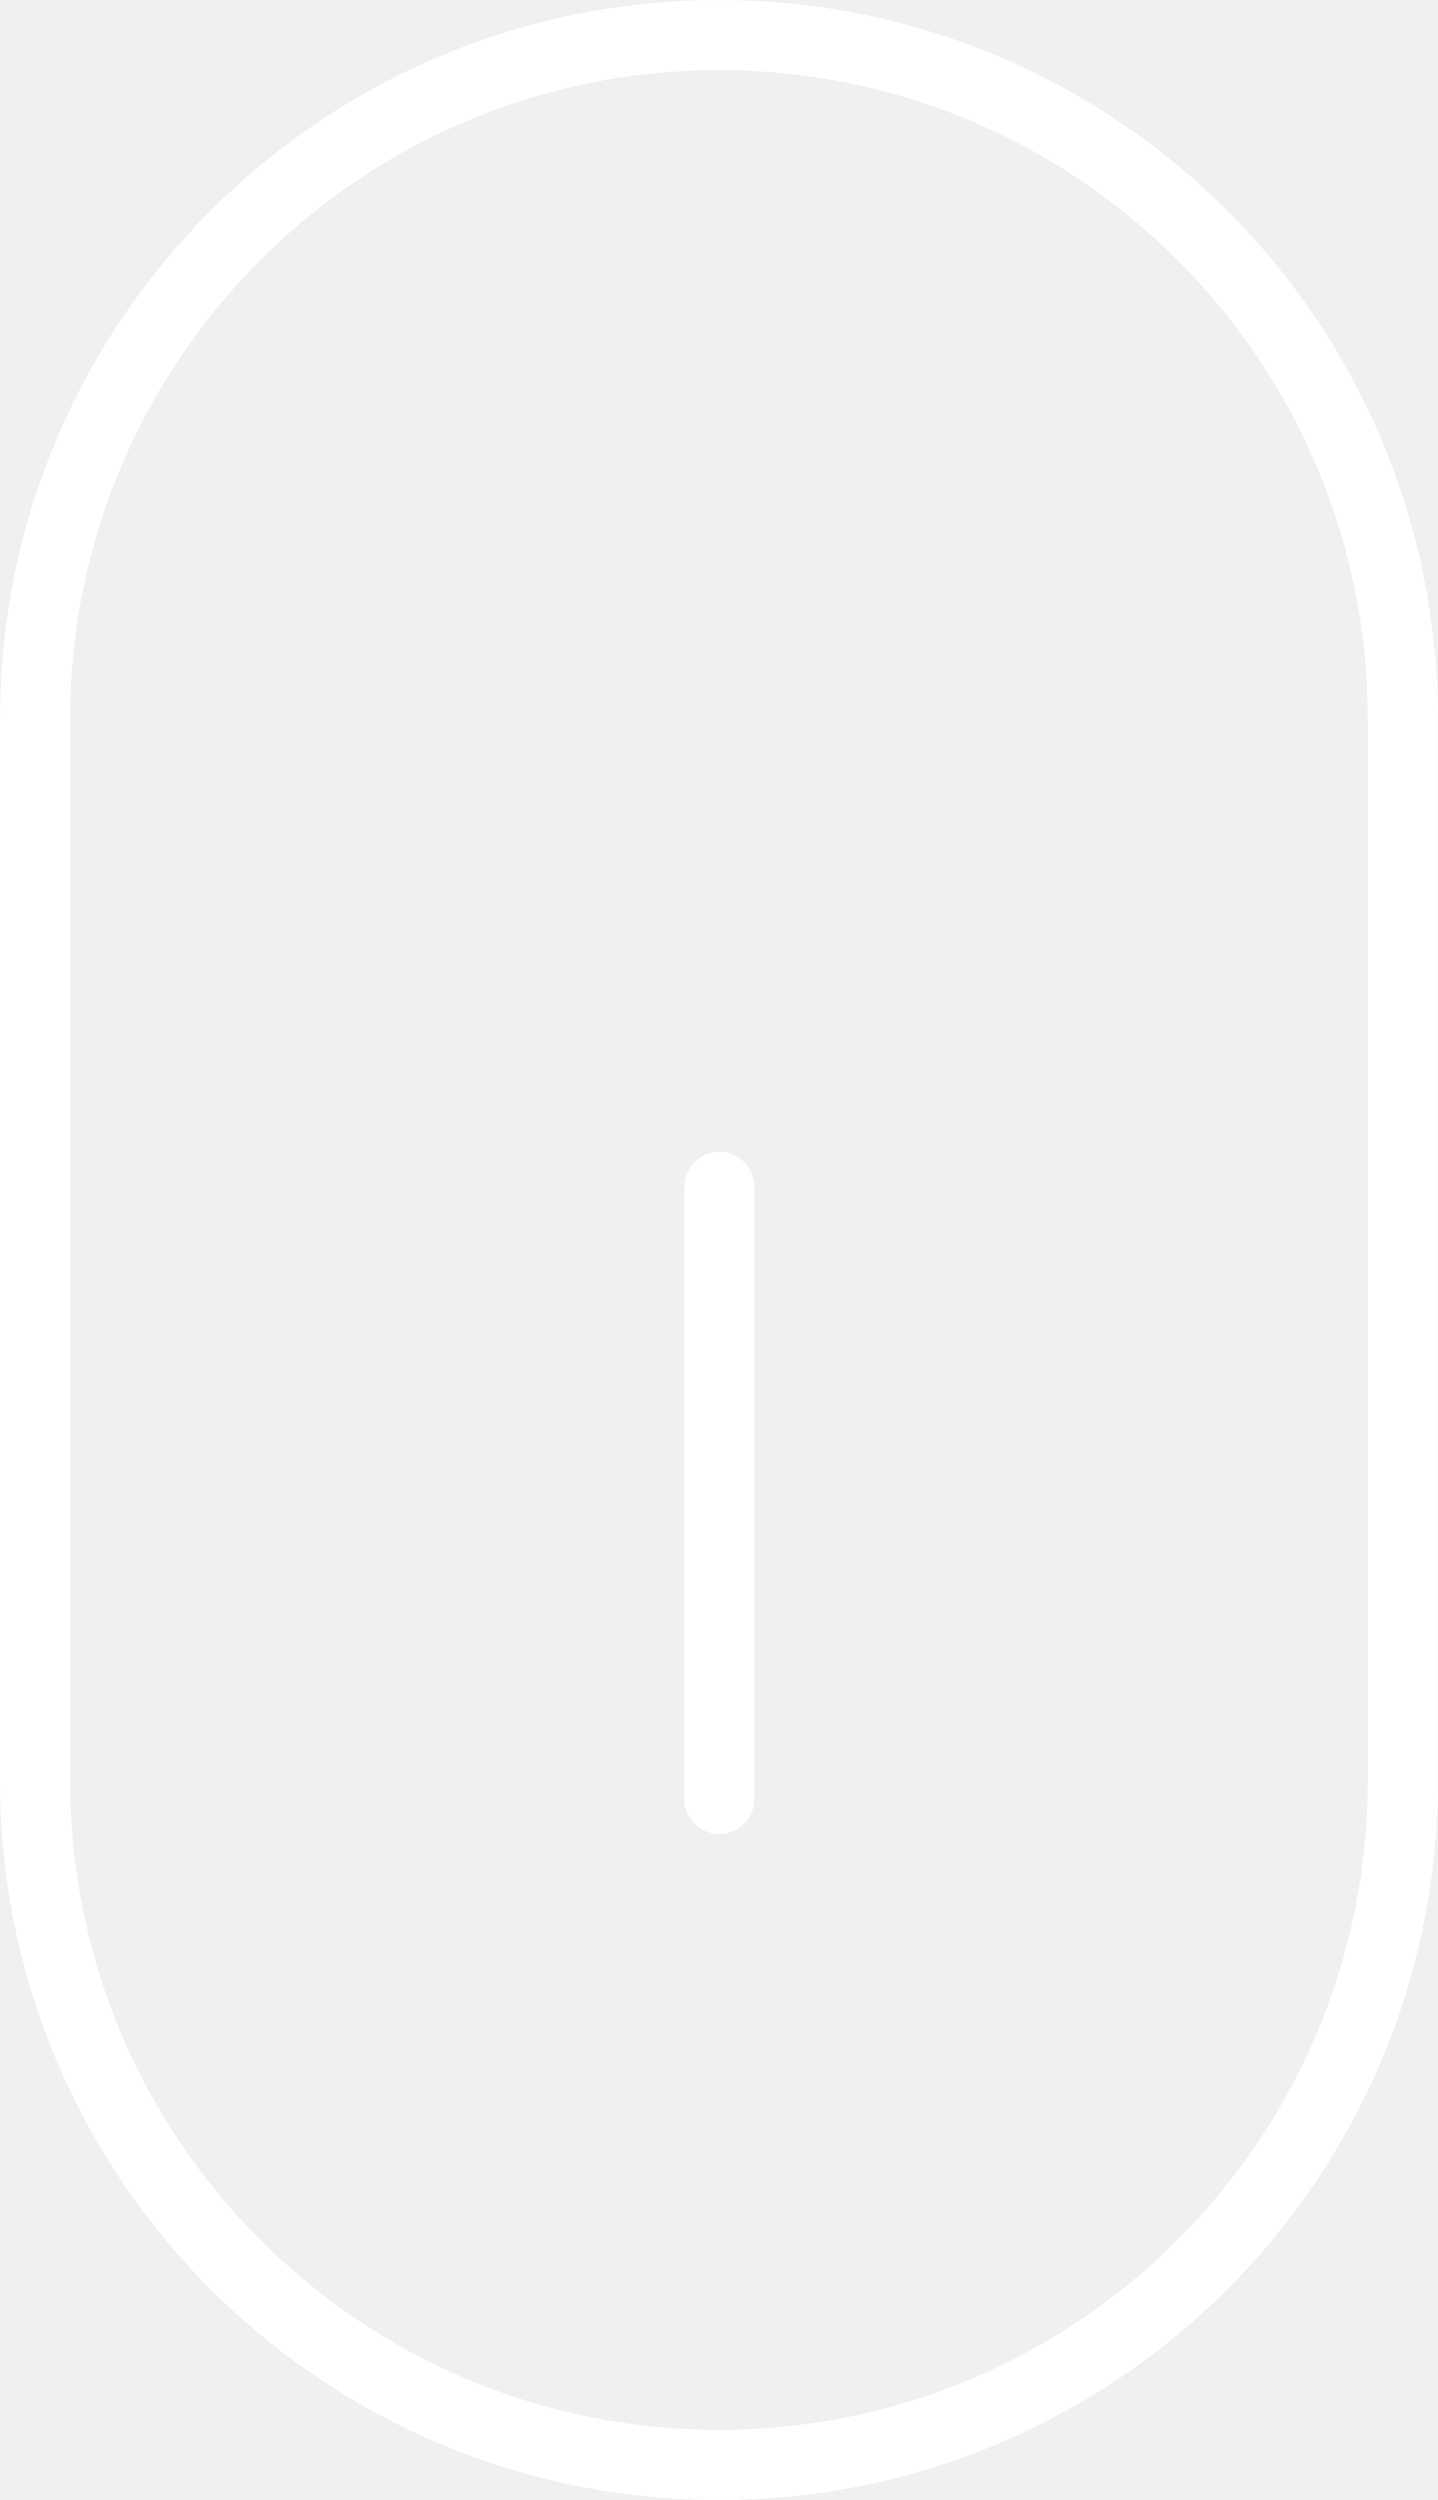
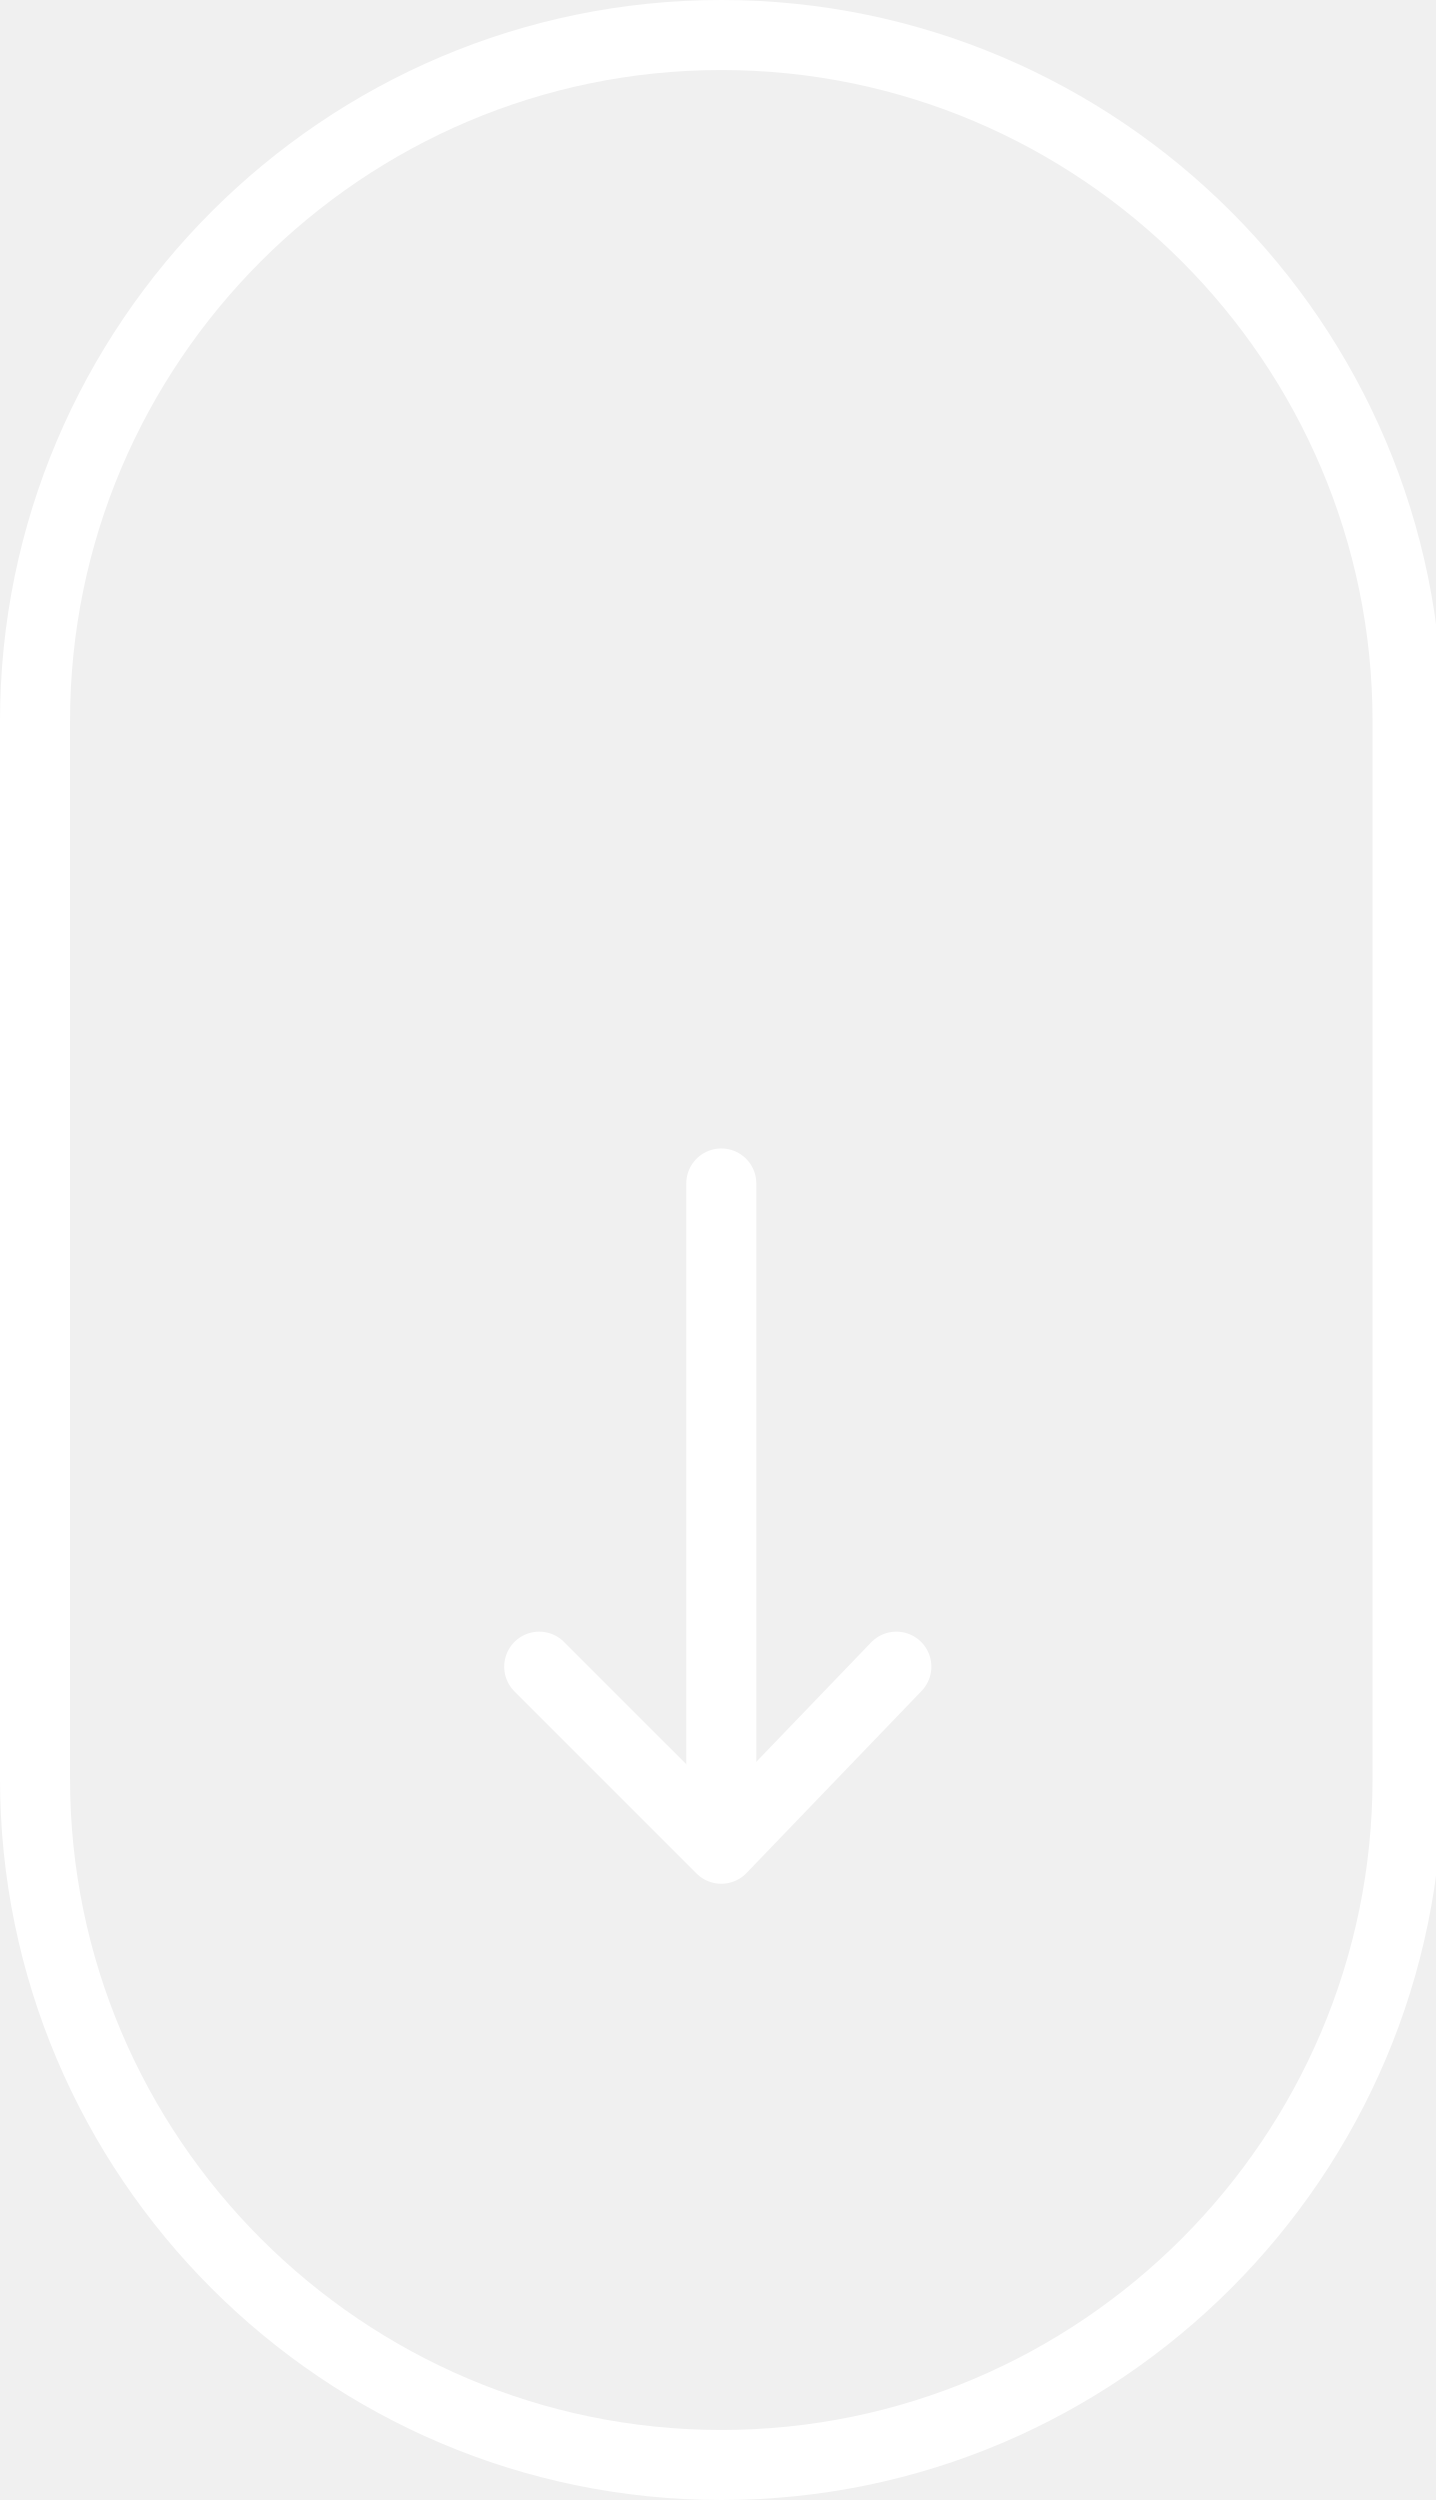
- <svg xmlns="http://www.w3.org/2000/svg" viewBox="0 0 20.51 35.66">
-   <defs>
-     <style>.cls-1{fill:none;stroke:#fff;stroke-linecap:round;stroke-miterlimit:10;}</style>
-   </defs>
-   <g id="Layer_2" data-name="Layer 2">
-     <g id="Layer_1-2" data-name="Layer 1">
-       <rect class="cls-1" x="0.5" y="0.5" width="19.51" height="34.66" rx="9.76" ry="9.76" />
-       <line class="cls-1" x1="10.26" y1="25.66" x2="10.26" y2="16.93" />
+ <svg xmlns="http://www.w3.org/2000/svg" version="1.1" id="Layer_1" x="0px" y="0px" viewBox="0 0 20.5 35.7" style="enable-background:new 0 0 20.5 35.7;" xml:space="preserve">
+   <style type="text/css">
+ 	.st0{fill:none;stroke:#FFFFFF;stroke-linecap:round;stroke-linejoin:round;stroke-miterlimit:10;}
+ </style>
+   <g id="Layer_2">
+     <g id="Layer_1-2">
+       <path class="st0" d="M10.3,0.5L10.3,0.5c5.4,0,9.8,4.4,9.8,9.8v15.1c0,5.4-4.4,9.8-9.8,9.8l0,0c-5.4,0-9.8-4.4-9.8-9.8V10.3    C0.5,4.9,4.9,0.5,10.3,0.5z" />
+       <line class="st0" x1="10.3" y1="25.7" x2="10.3" y2="16.9" />
    </g>
  </g>
+   <polyline class="st0" points="12.8,23.8 10.3,26.4 7.7,23.8 " />
</svg>
